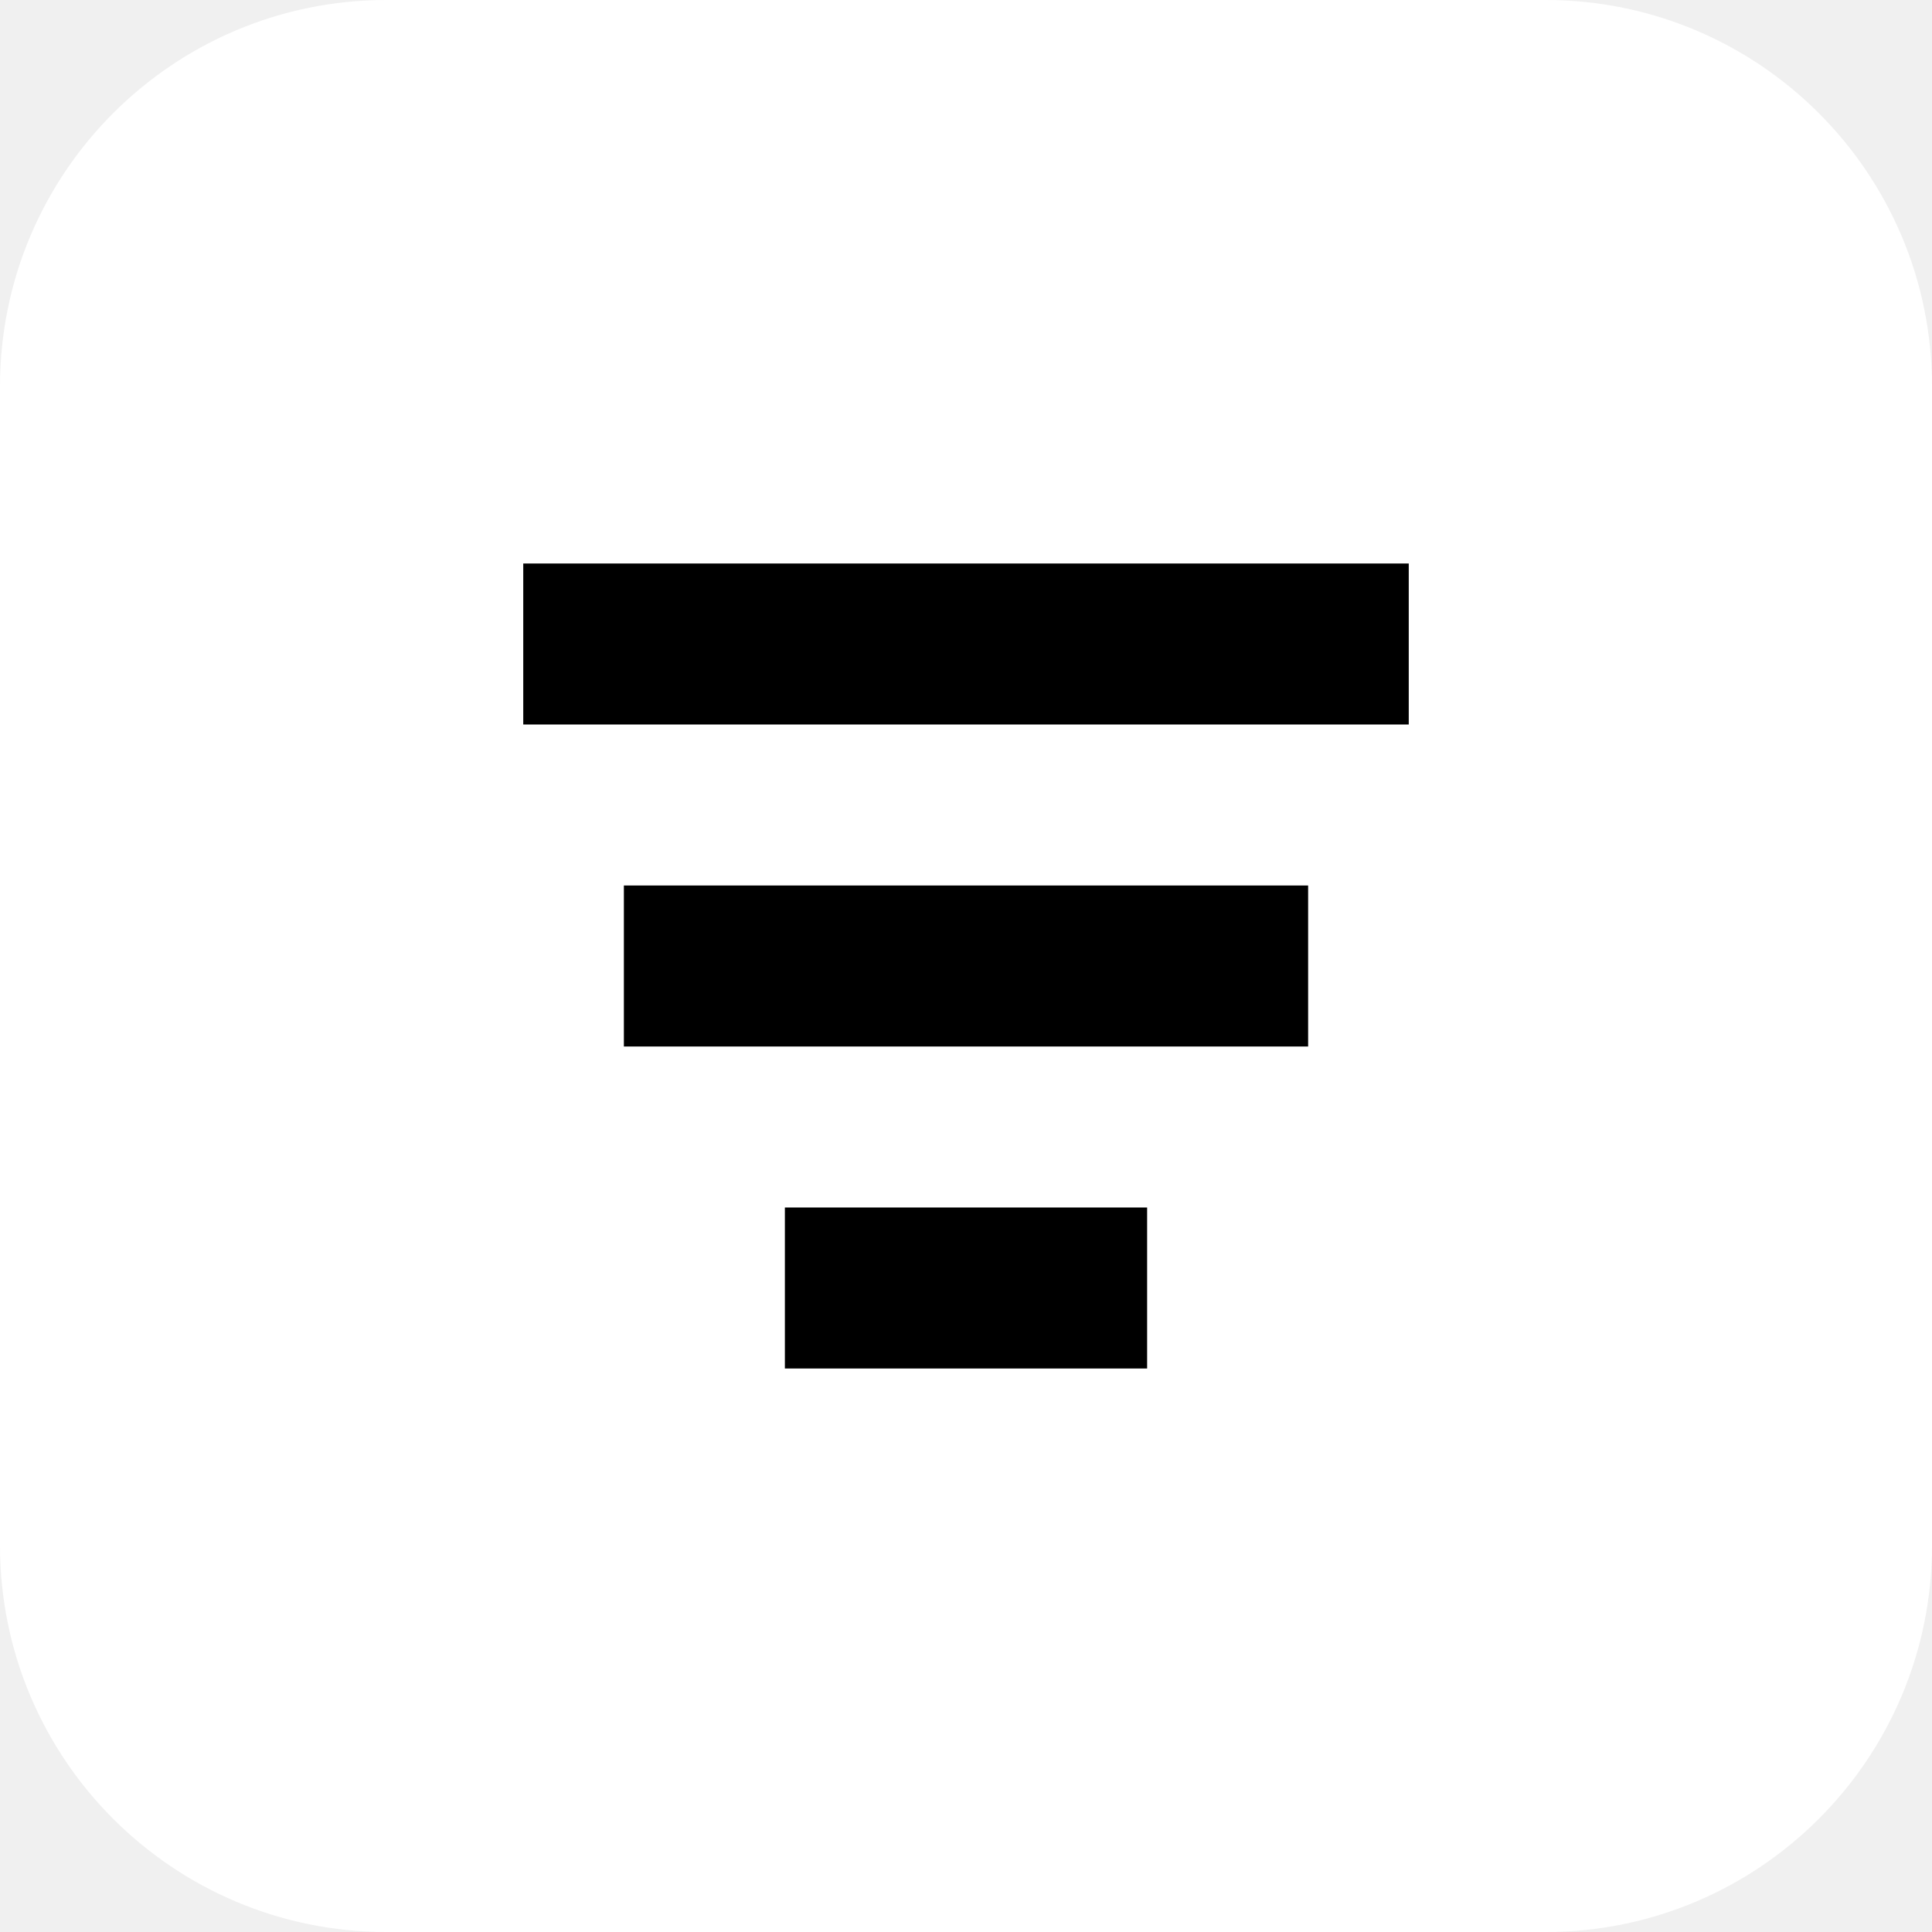
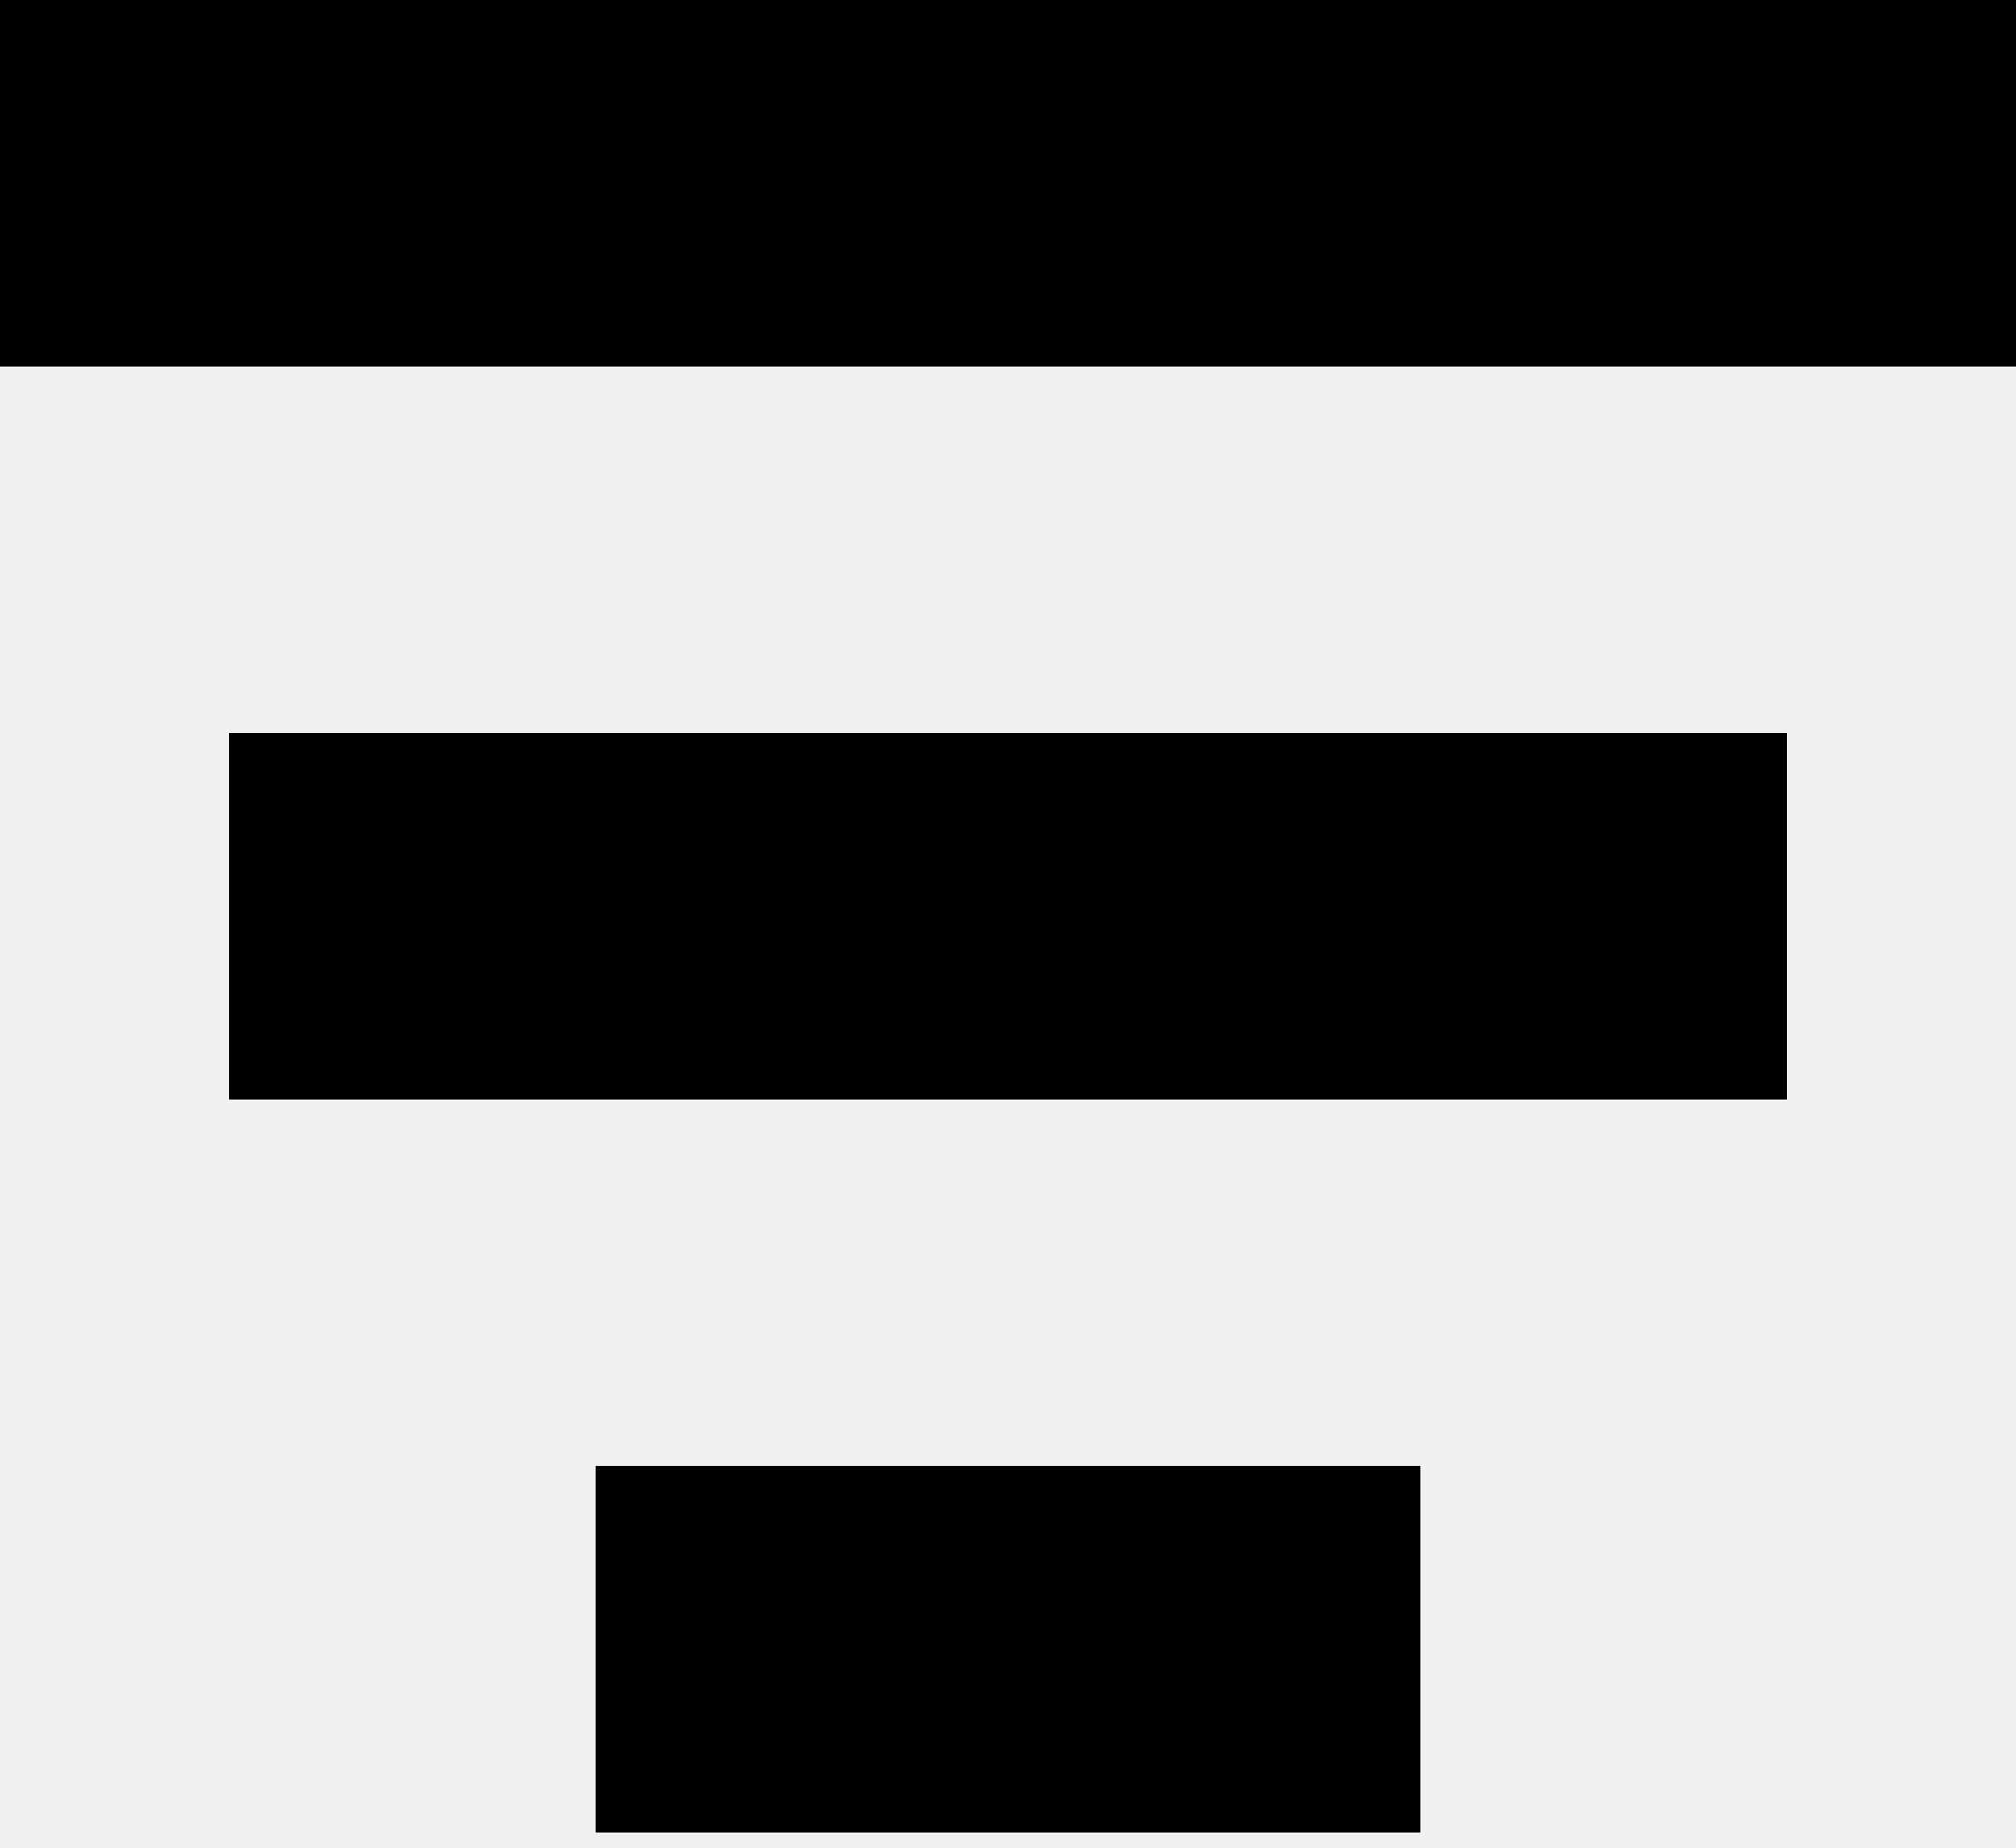
- <svg xmlns="http://www.w3.org/2000/svg" viewBox="0 0 24 24" fill="none">
-   <path d="M0 4.8C0 2.149 2.149 0 4.8 0H19.2C21.851 0 24 2.149 24 4.8V19.2C24 21.851 21.851 24 19.2 24H4.8C2.149 24 0 21.851 0 19.2V4.8Z" fill="white" />
-   <path d="M6.5 7H17.5V9H6.5V7Z" fill="black" />
-   <path d="M7.75 11H16.25V13H7.75V11Z" fill="black" />
-   <path d="M9.75 15H14.25V17H9.75V15Z" fill="black" />
+ <svg xmlns="http://www.w3.org/2000/svg" viewBox="0 0 24 22" fill="none">
+   <path d="M0 0H24V4.364H0V0Z" fill="currentColor" />
+   <path d="M2.727 8.727H21.273V13.091H2.727V8.727Z" fill="currentColor" />
+   <path d="M7.091 17.454H16.909V21.818H7.091V17.454Z" fill="currentColor" />
</svg>
